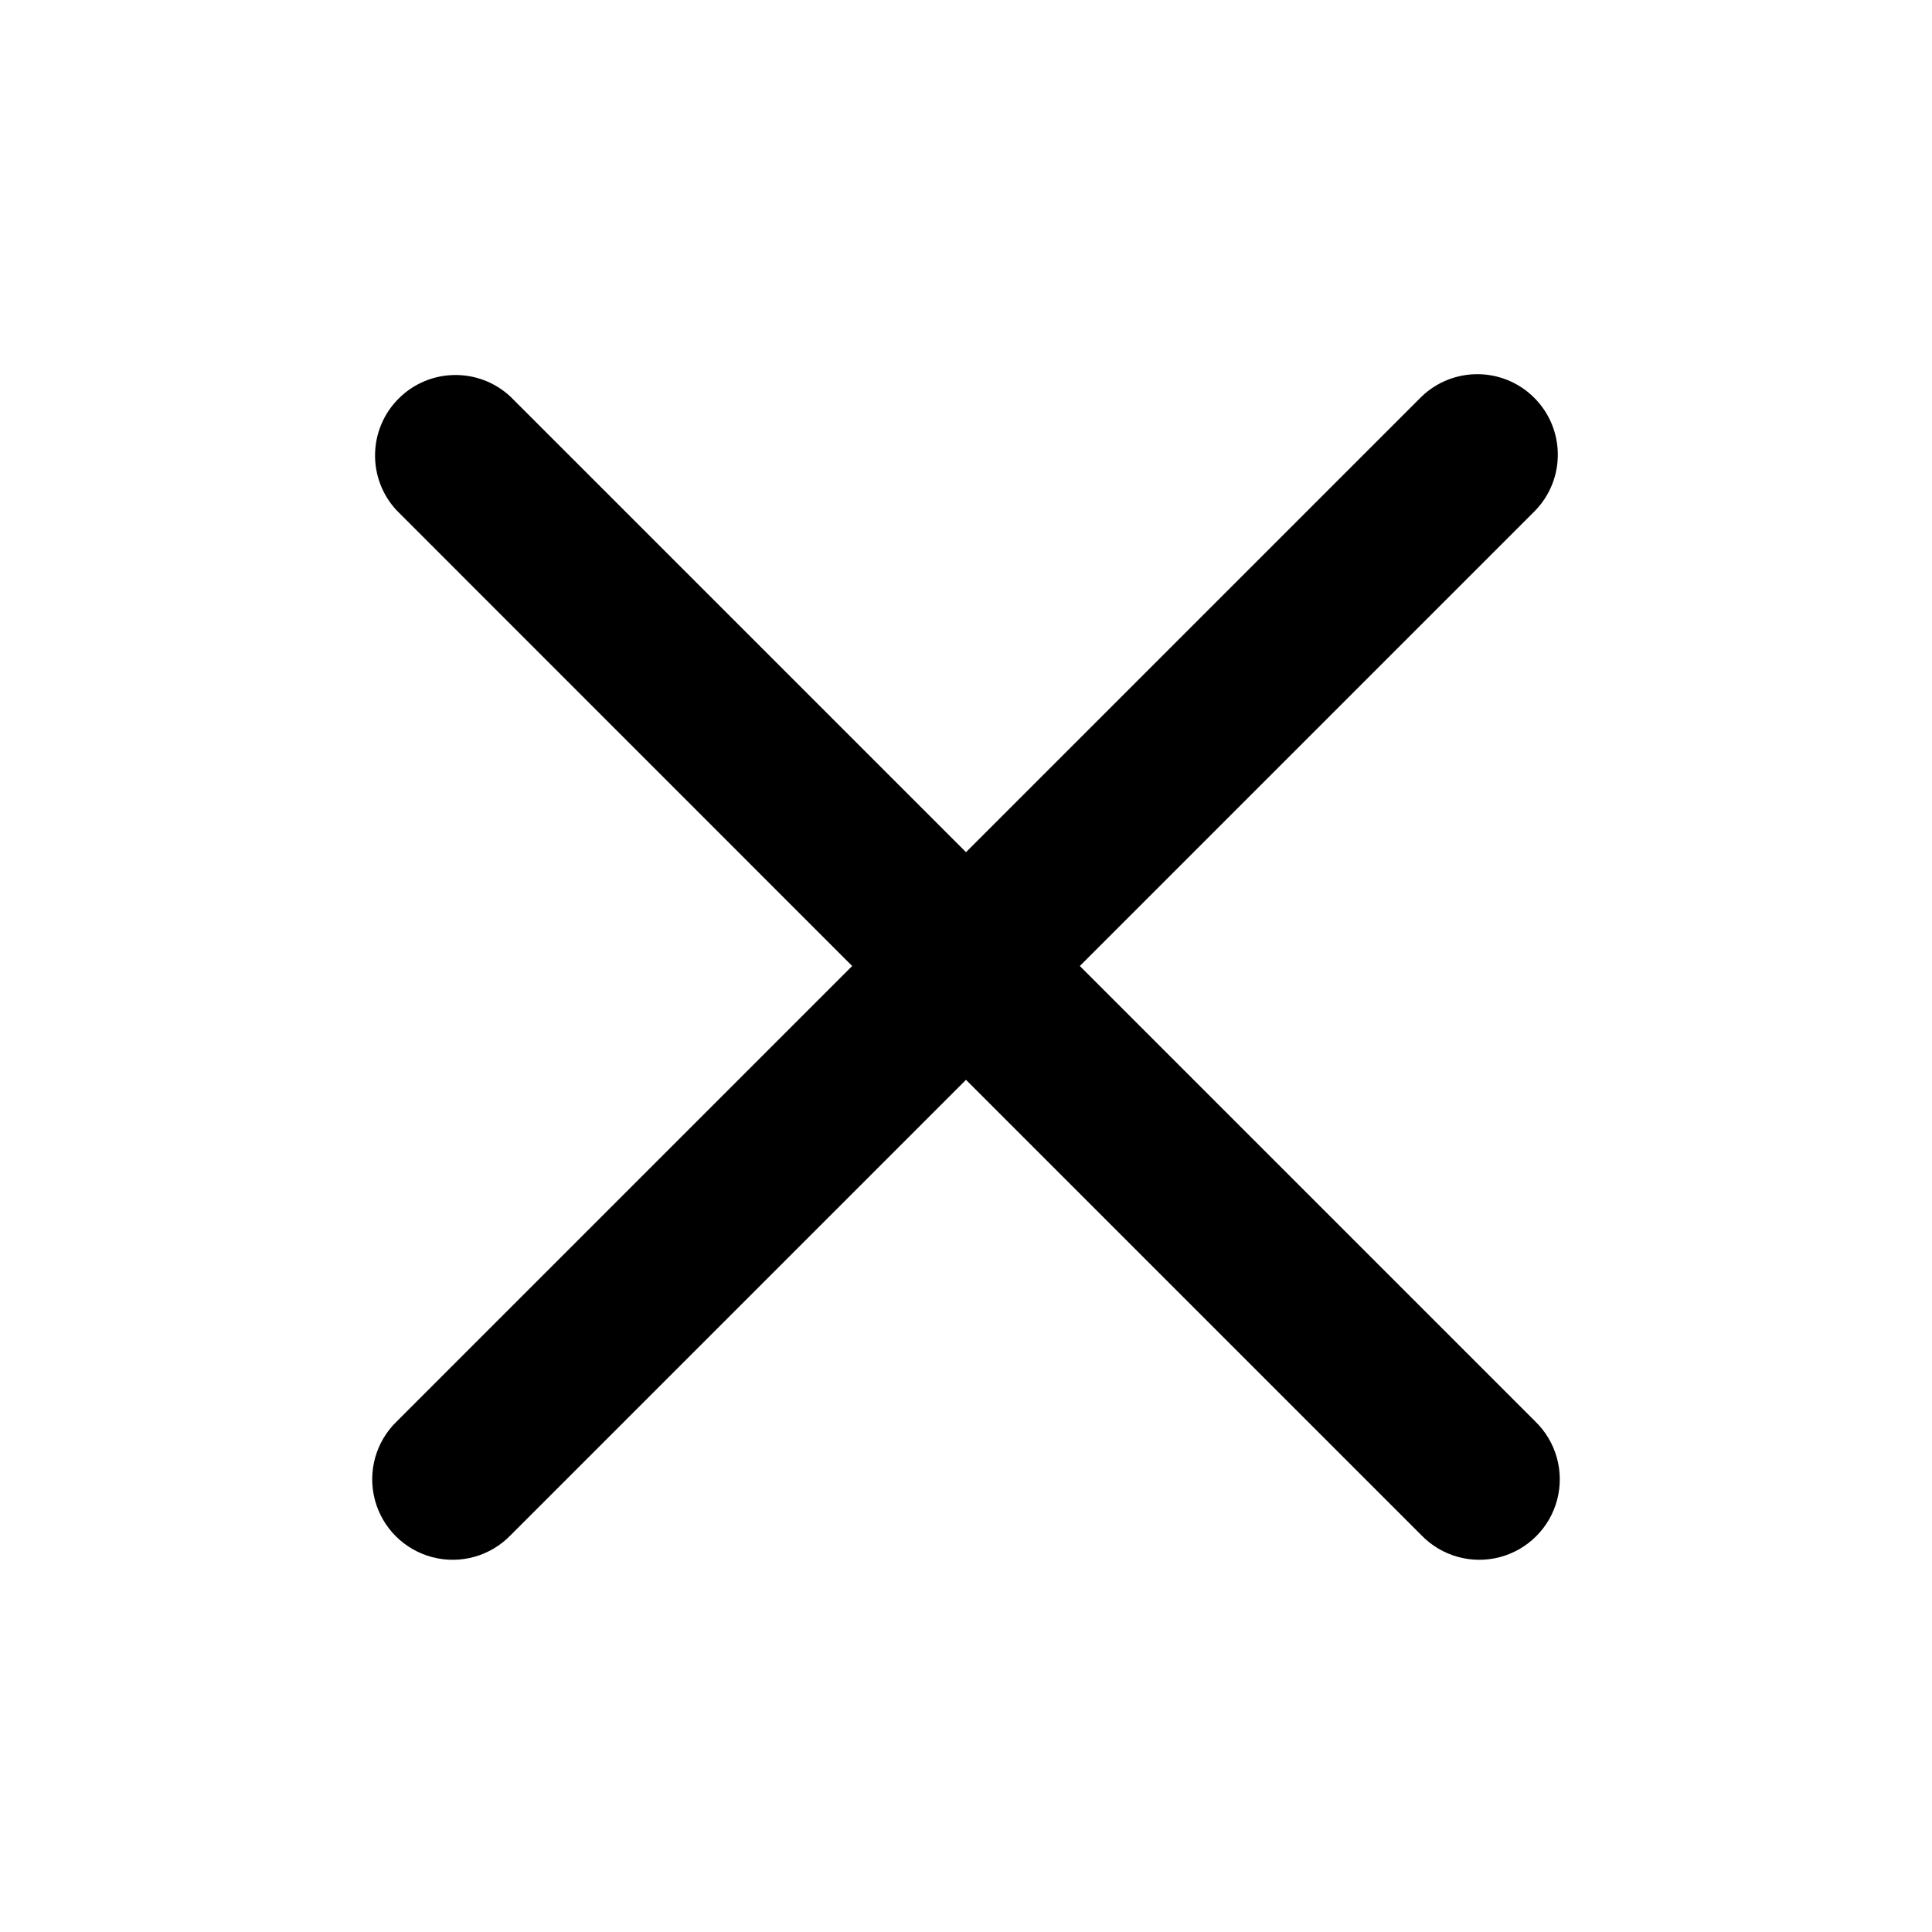
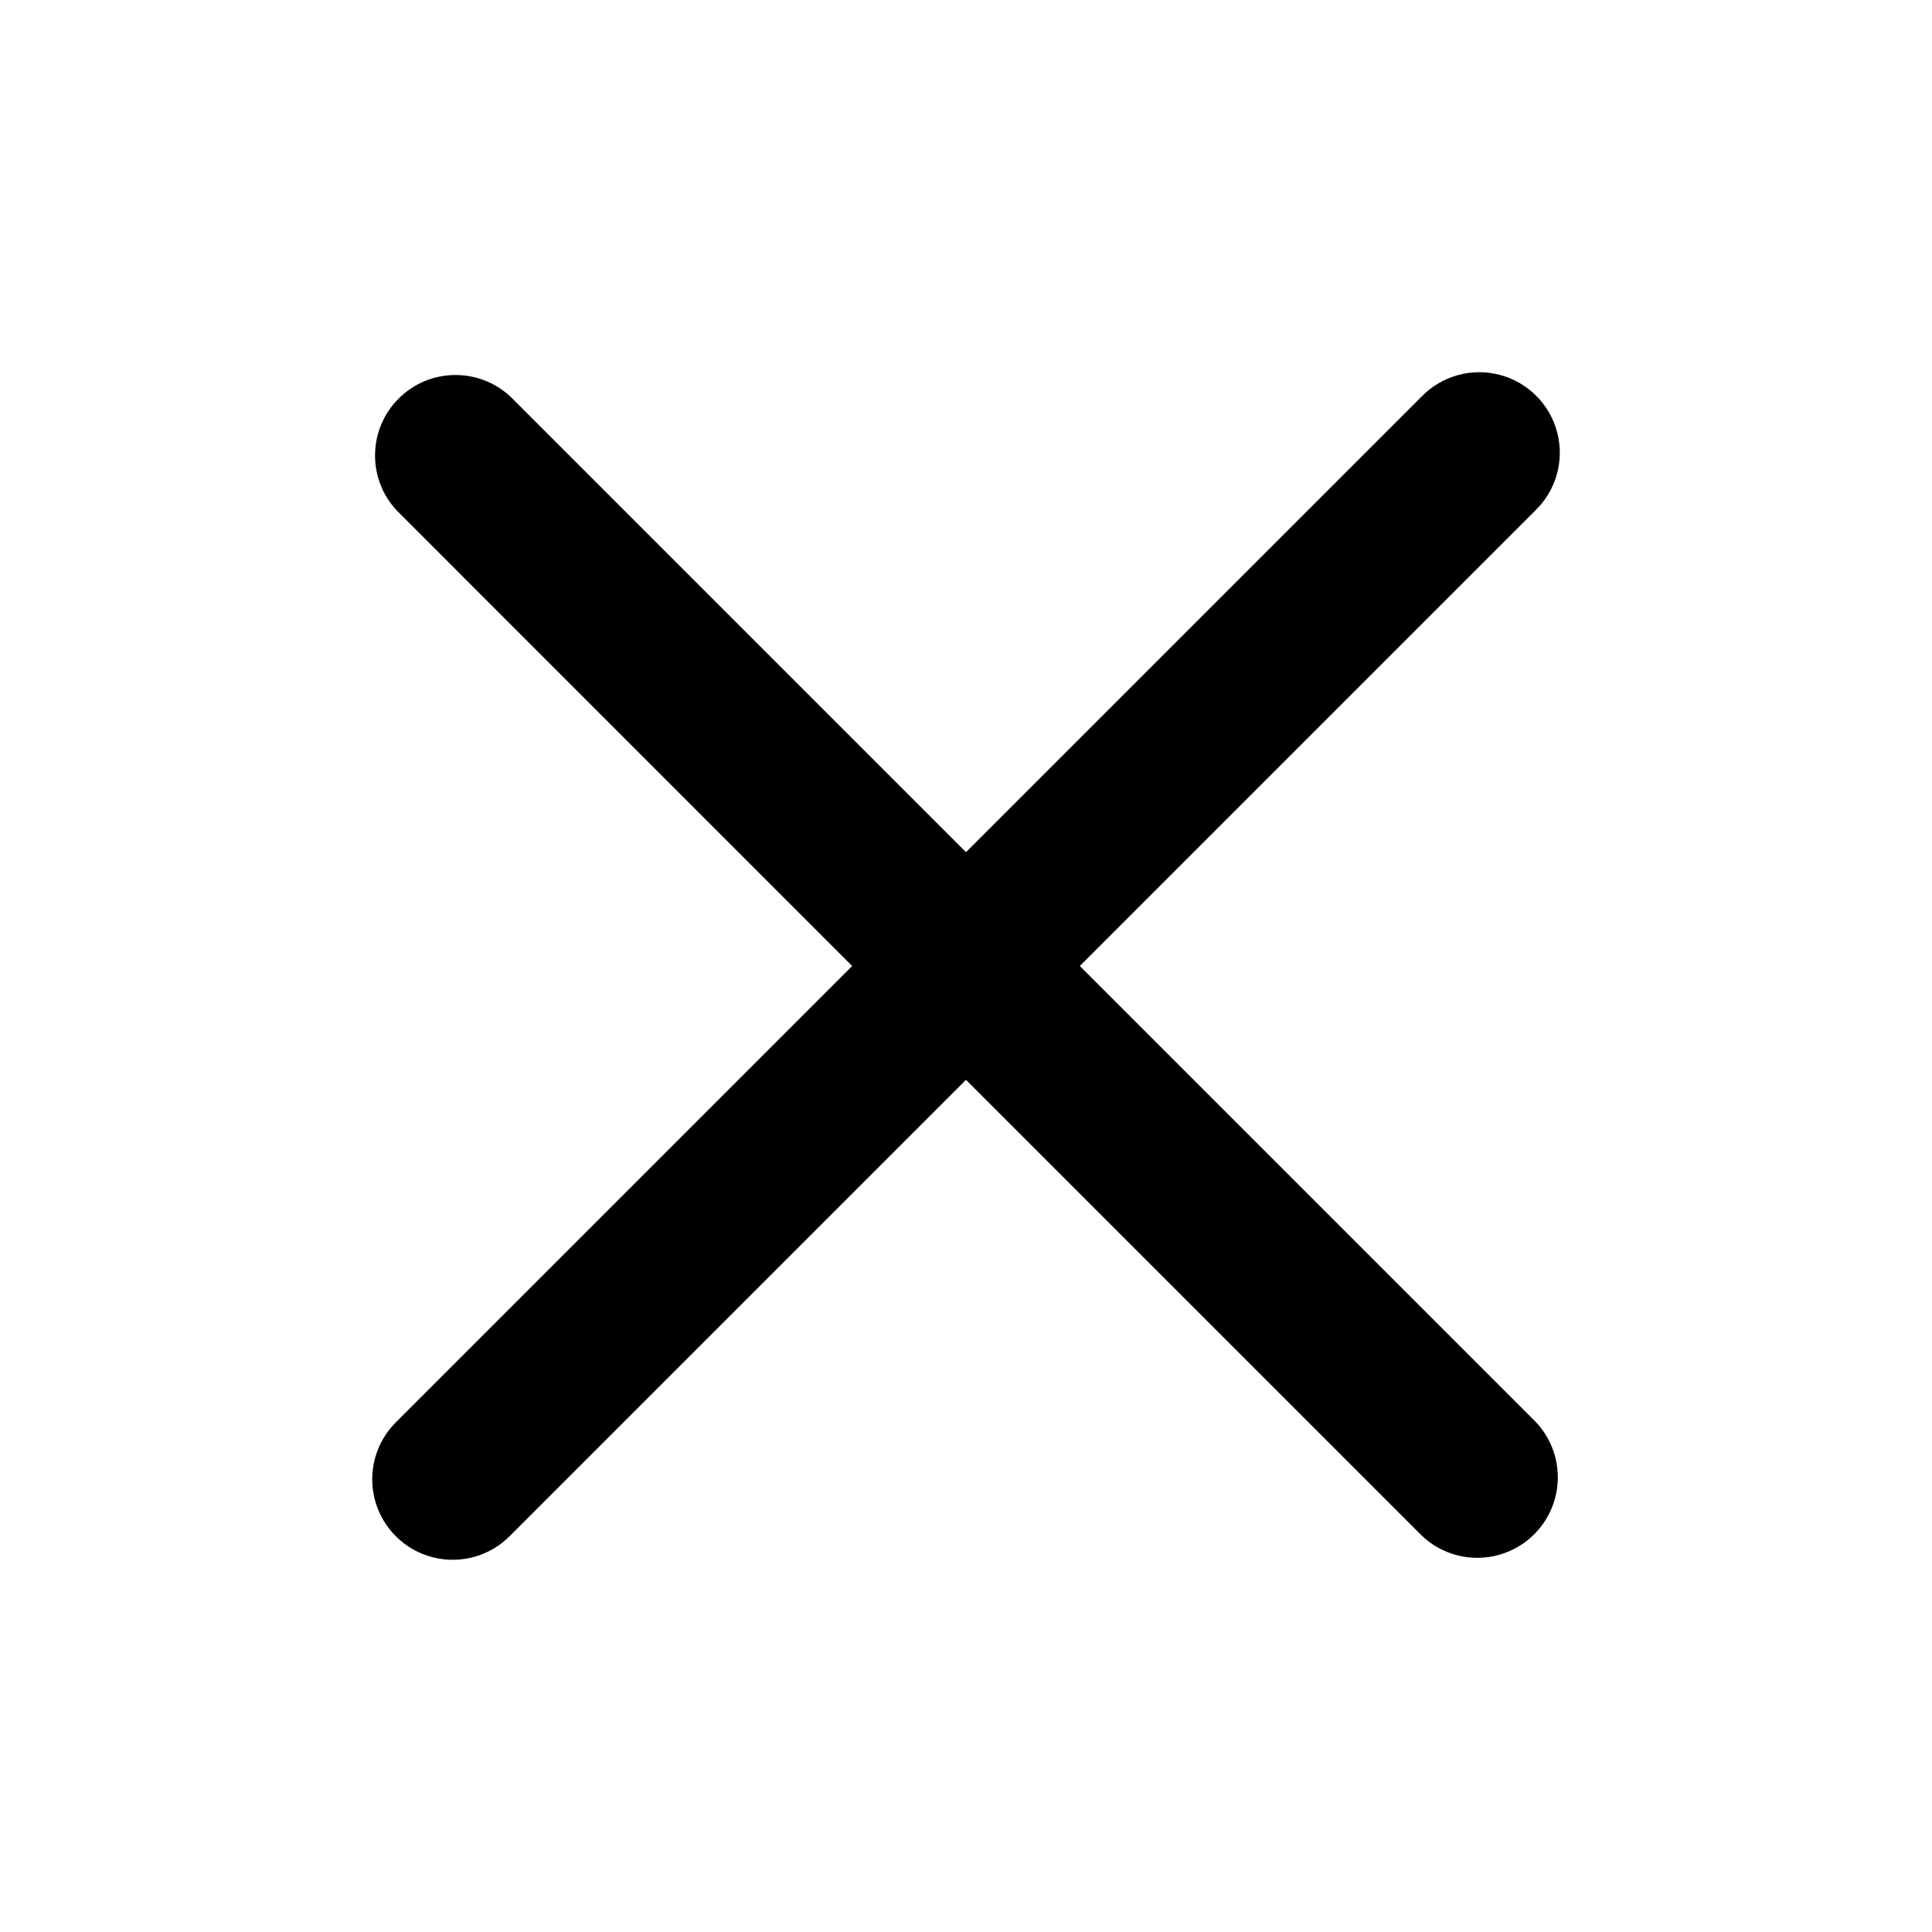
<svg xmlns="http://www.w3.org/2000/svg" width="24" height="24" fill="none" viewBox="0 0 24 24">
-   <path fill="#000" d="M19.071 6.343a1 1 0 0 0-1.414-1.414L12 10.586 6.343 4.929A1 1 0 0 0 4.93 6.343L10.586 12l-5.657 5.657a1 1 0 1 0 1.414 1.414L12 13.414l5.657 5.657a1 1 0 1 0 1.414-1.414L13.414 12z" />
+   <path fill="#000" d="M19.071 6.343a1 1 0 1 0-1.414-1.414L12 10.586 6.343 4.929A1 1 0 0 0 4.93 6.343L10.586 12l-5.657 5.657a1 1 0 1 0 1.414 1.414L12 13.414l5.657 5.657a1 1 0 0 0 1.414-1.414L13.414 12z" />
</svg>
